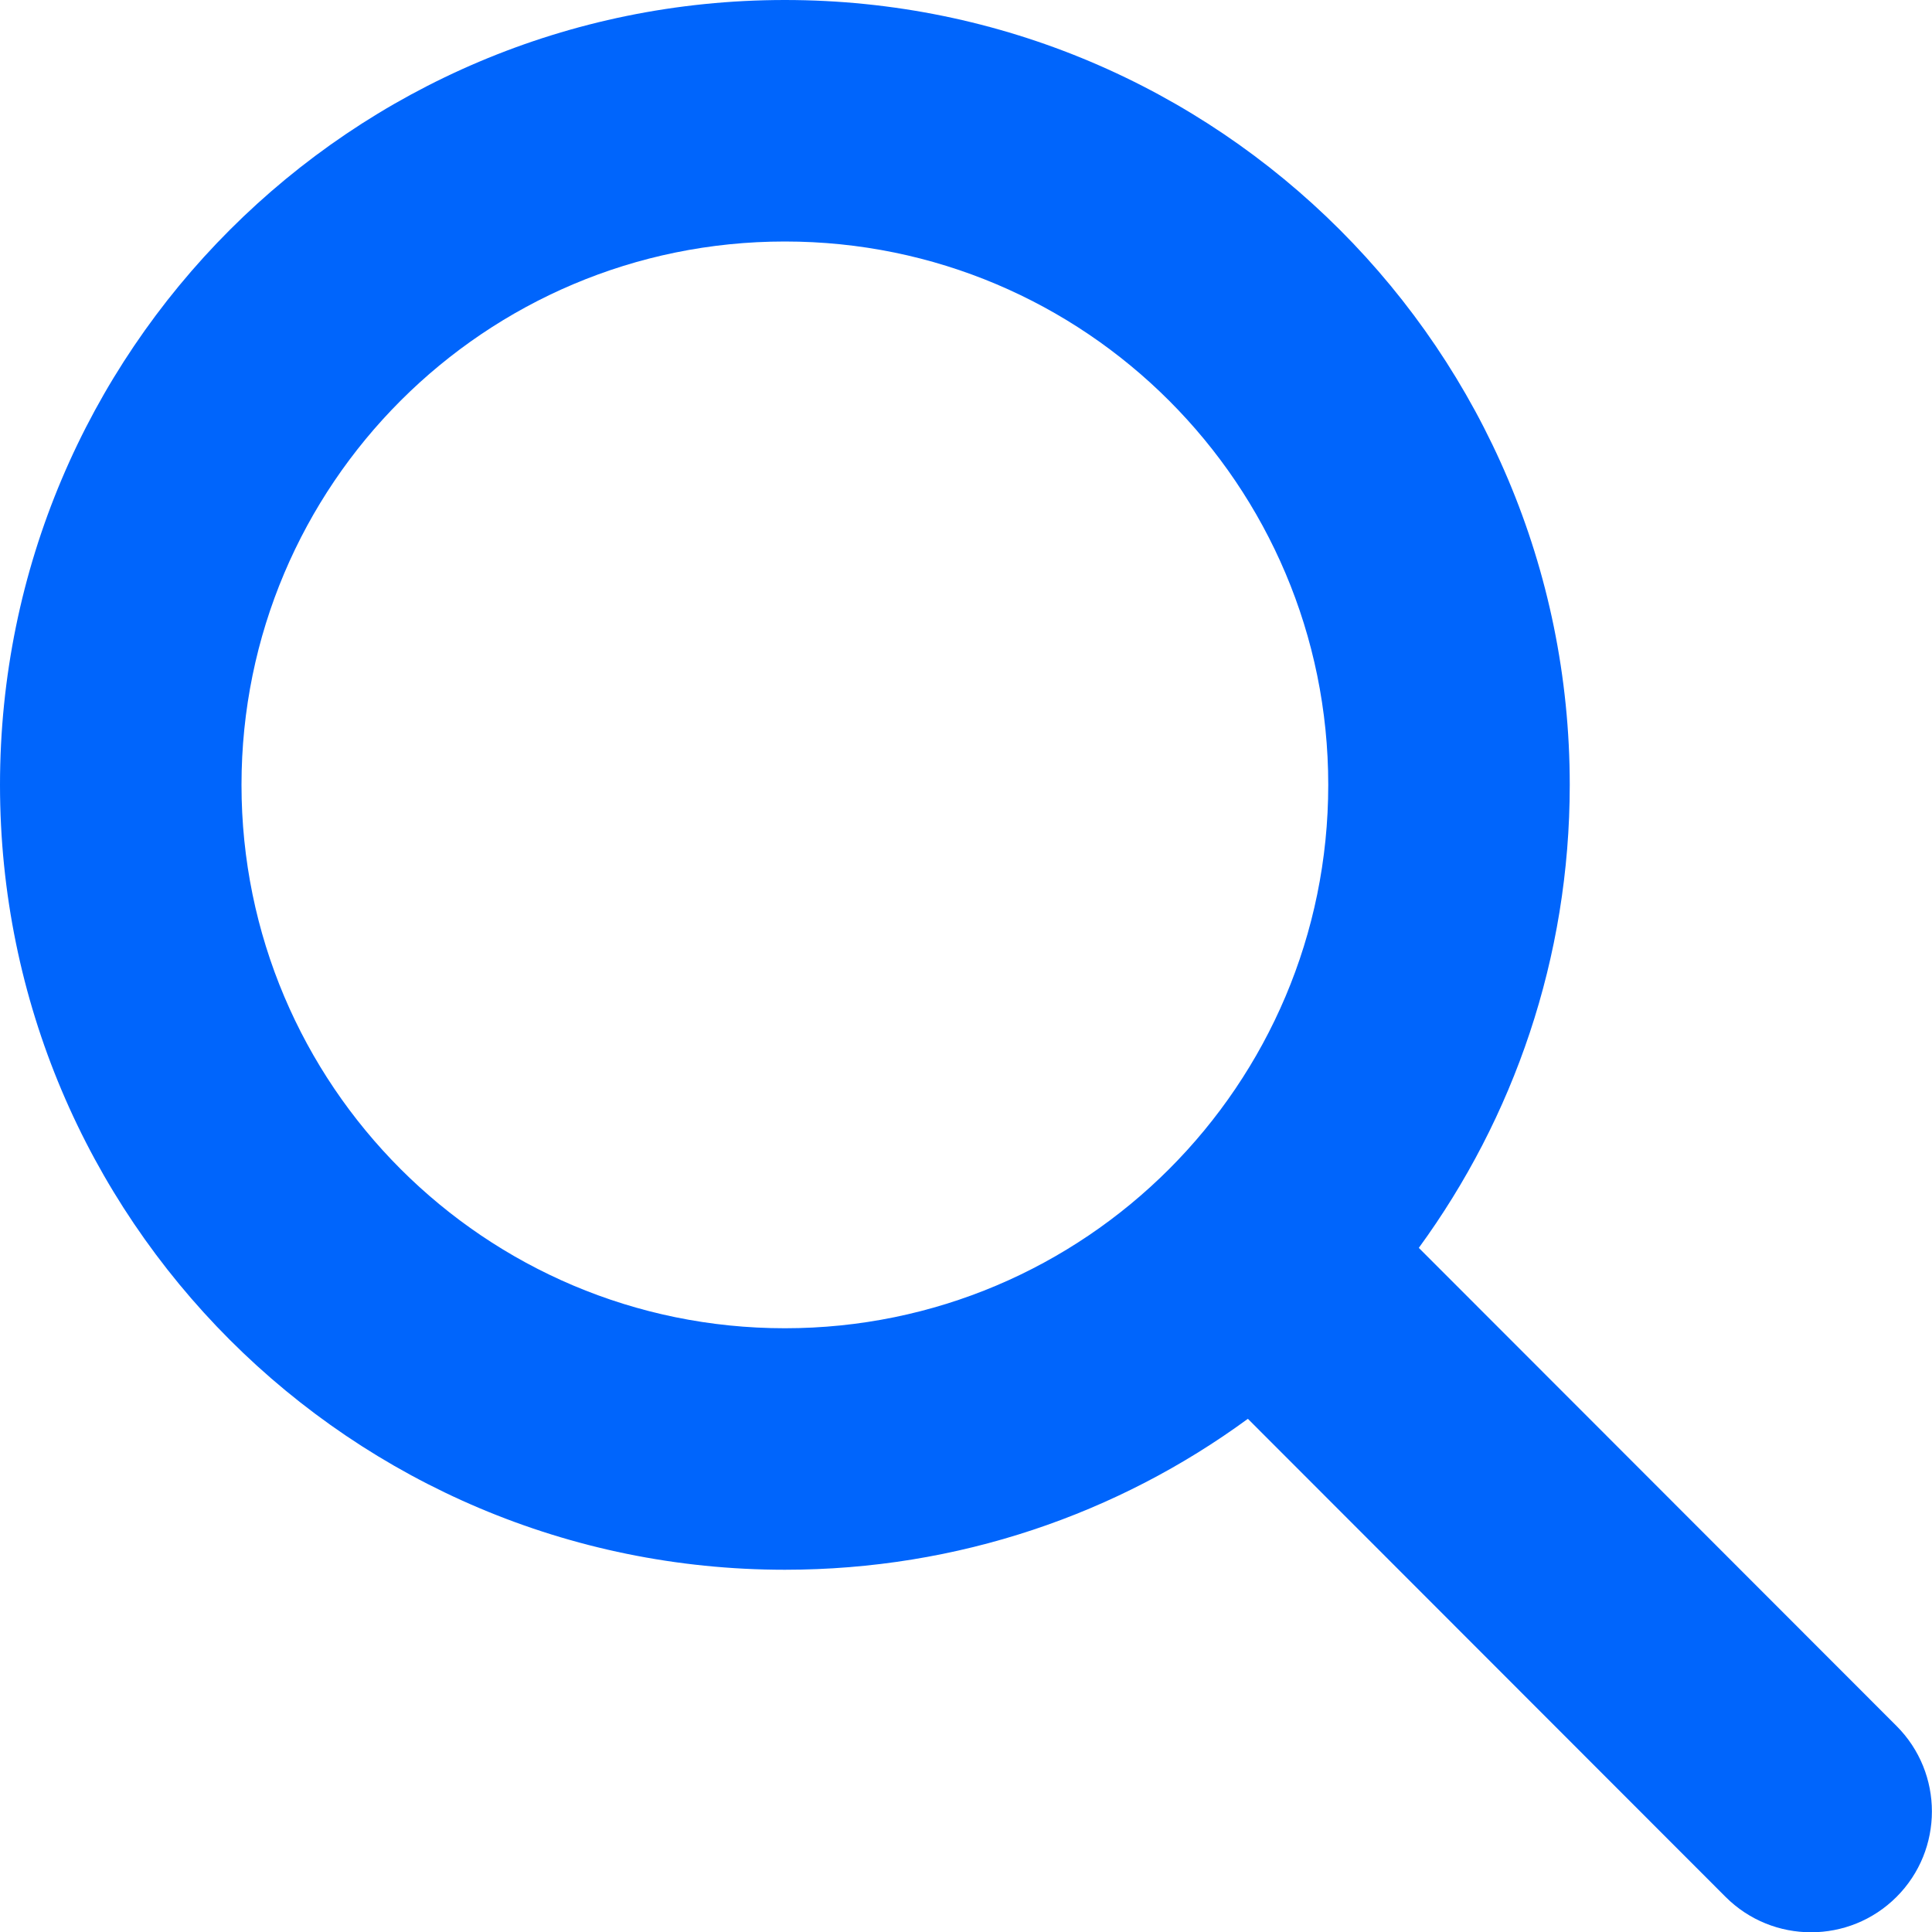
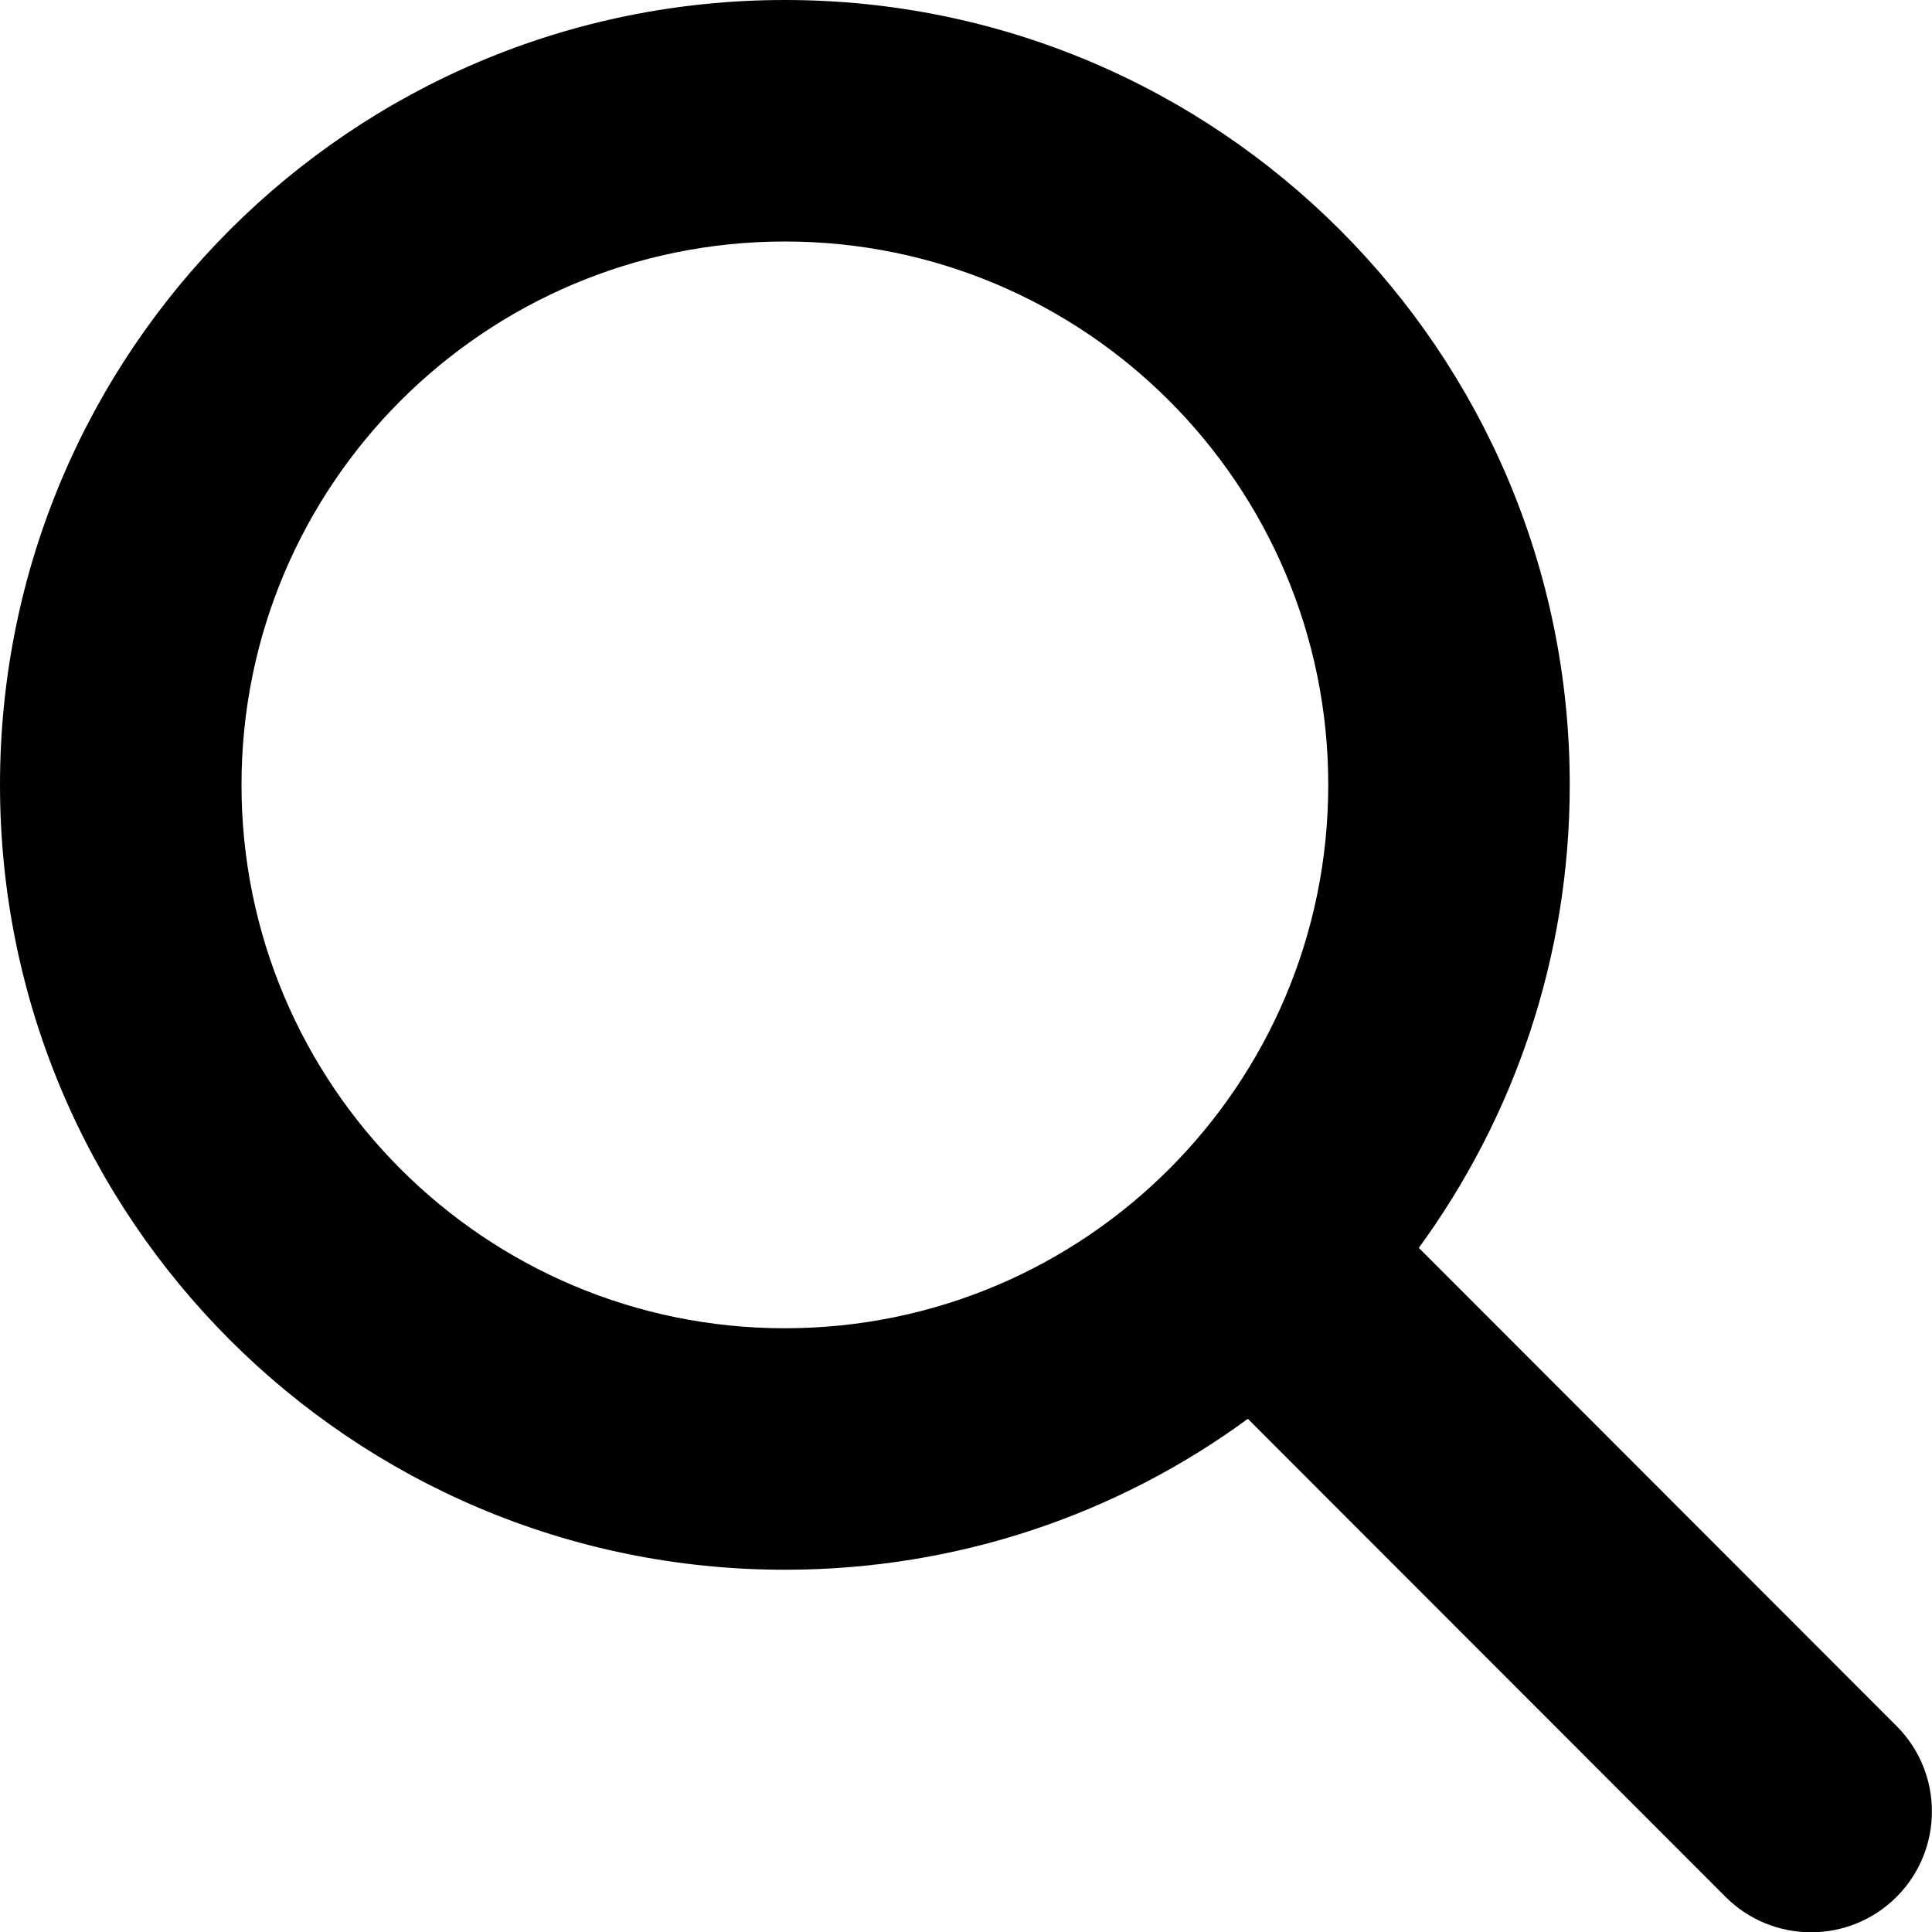
<svg xmlns="http://www.w3.org/2000/svg" viewBox="0 0 512 512">
-   <path fill="#0065FC" d="M416 208c0 45.9-14.9 88.3-40 122.7L502.6 457.4c12.5 12.5 12.5 32.8 0 45.3s-32.8 12.5-45.3 0L330.7 376c-34.4 25.2-76.8 40-122.7 40C93.1 416 0 322.9 0 208S93.1 0 208 0S416 93.1 416 208zM208 352a144 144 0 1 0 0-288 144 144 0 1 0 0 288z" />
+   <path d="M416 208c0 45.9-14.9 88.3-40 122.7L502.6 457.4c12.5 12.5 12.5 32.8 0 45.3s-32.8 12.5-45.3 0L330.7 376c-34.4 25.2-76.8 40-122.7 40C93.1 416 0 322.9 0 208S93.1 0 208 0S416 93.1 416 208zM208 352a144 144 0 1 0 0-288 144 144 0 1 0 0 288z" />
</svg>
